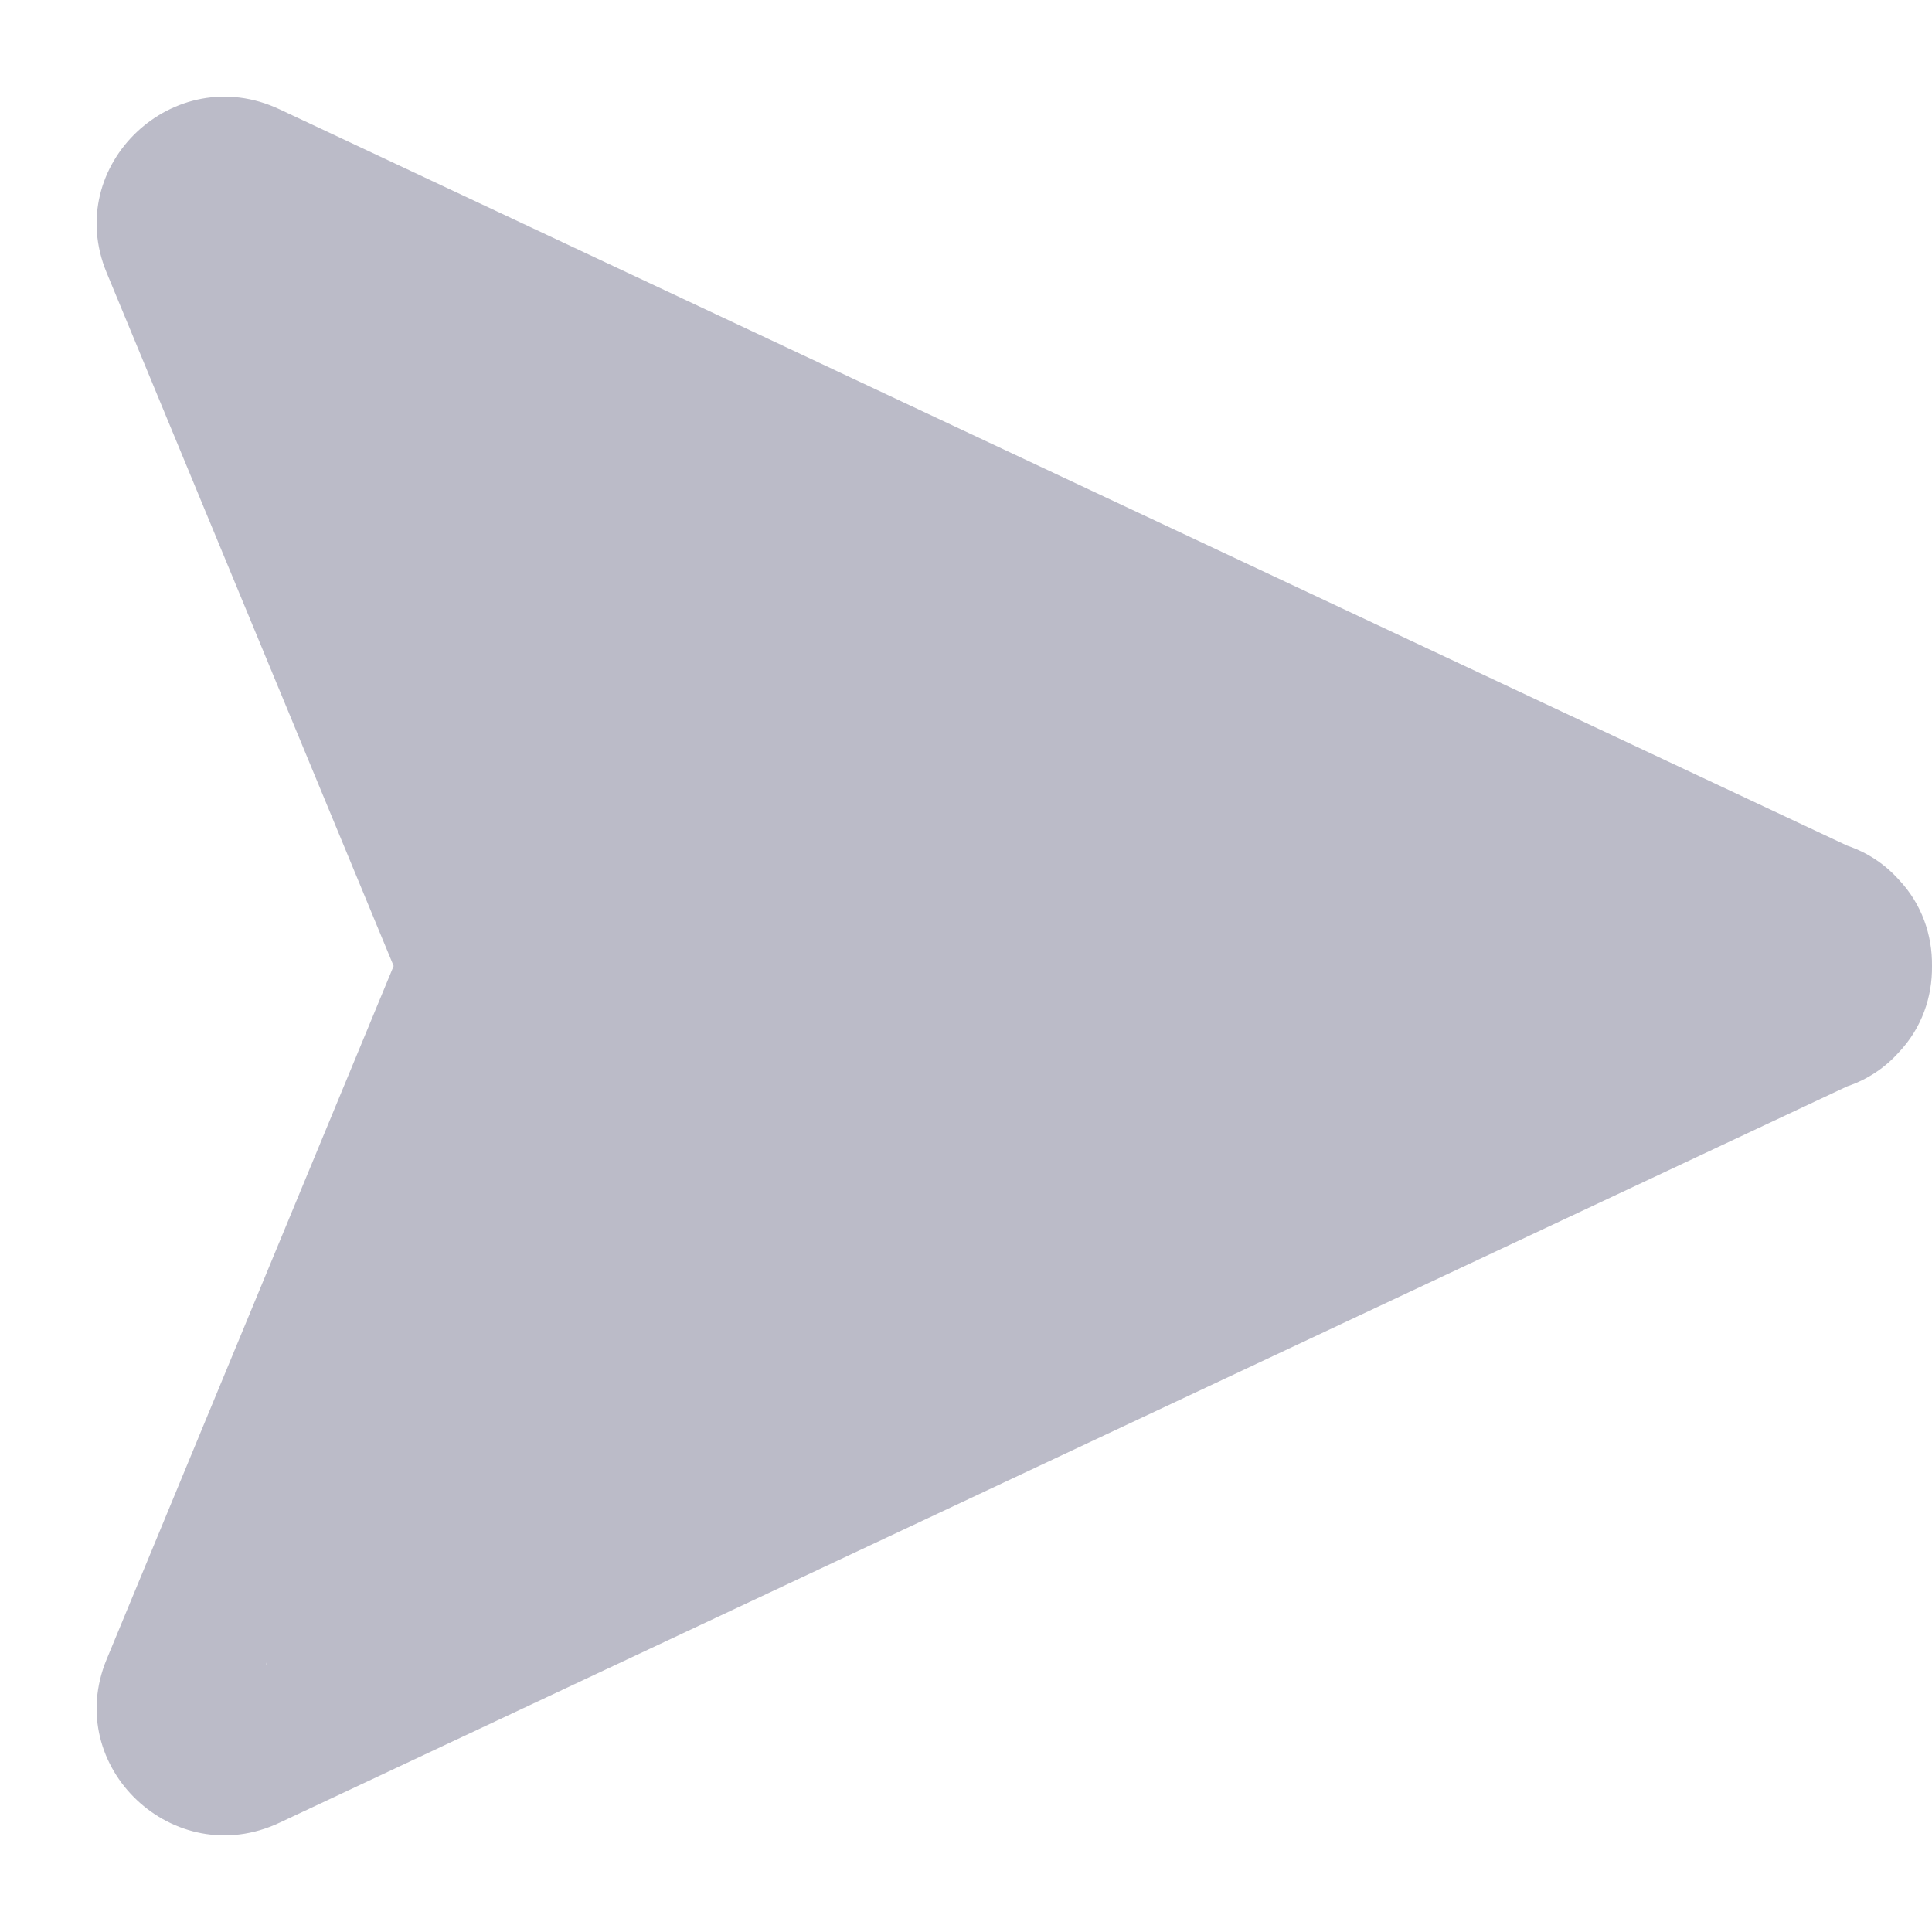
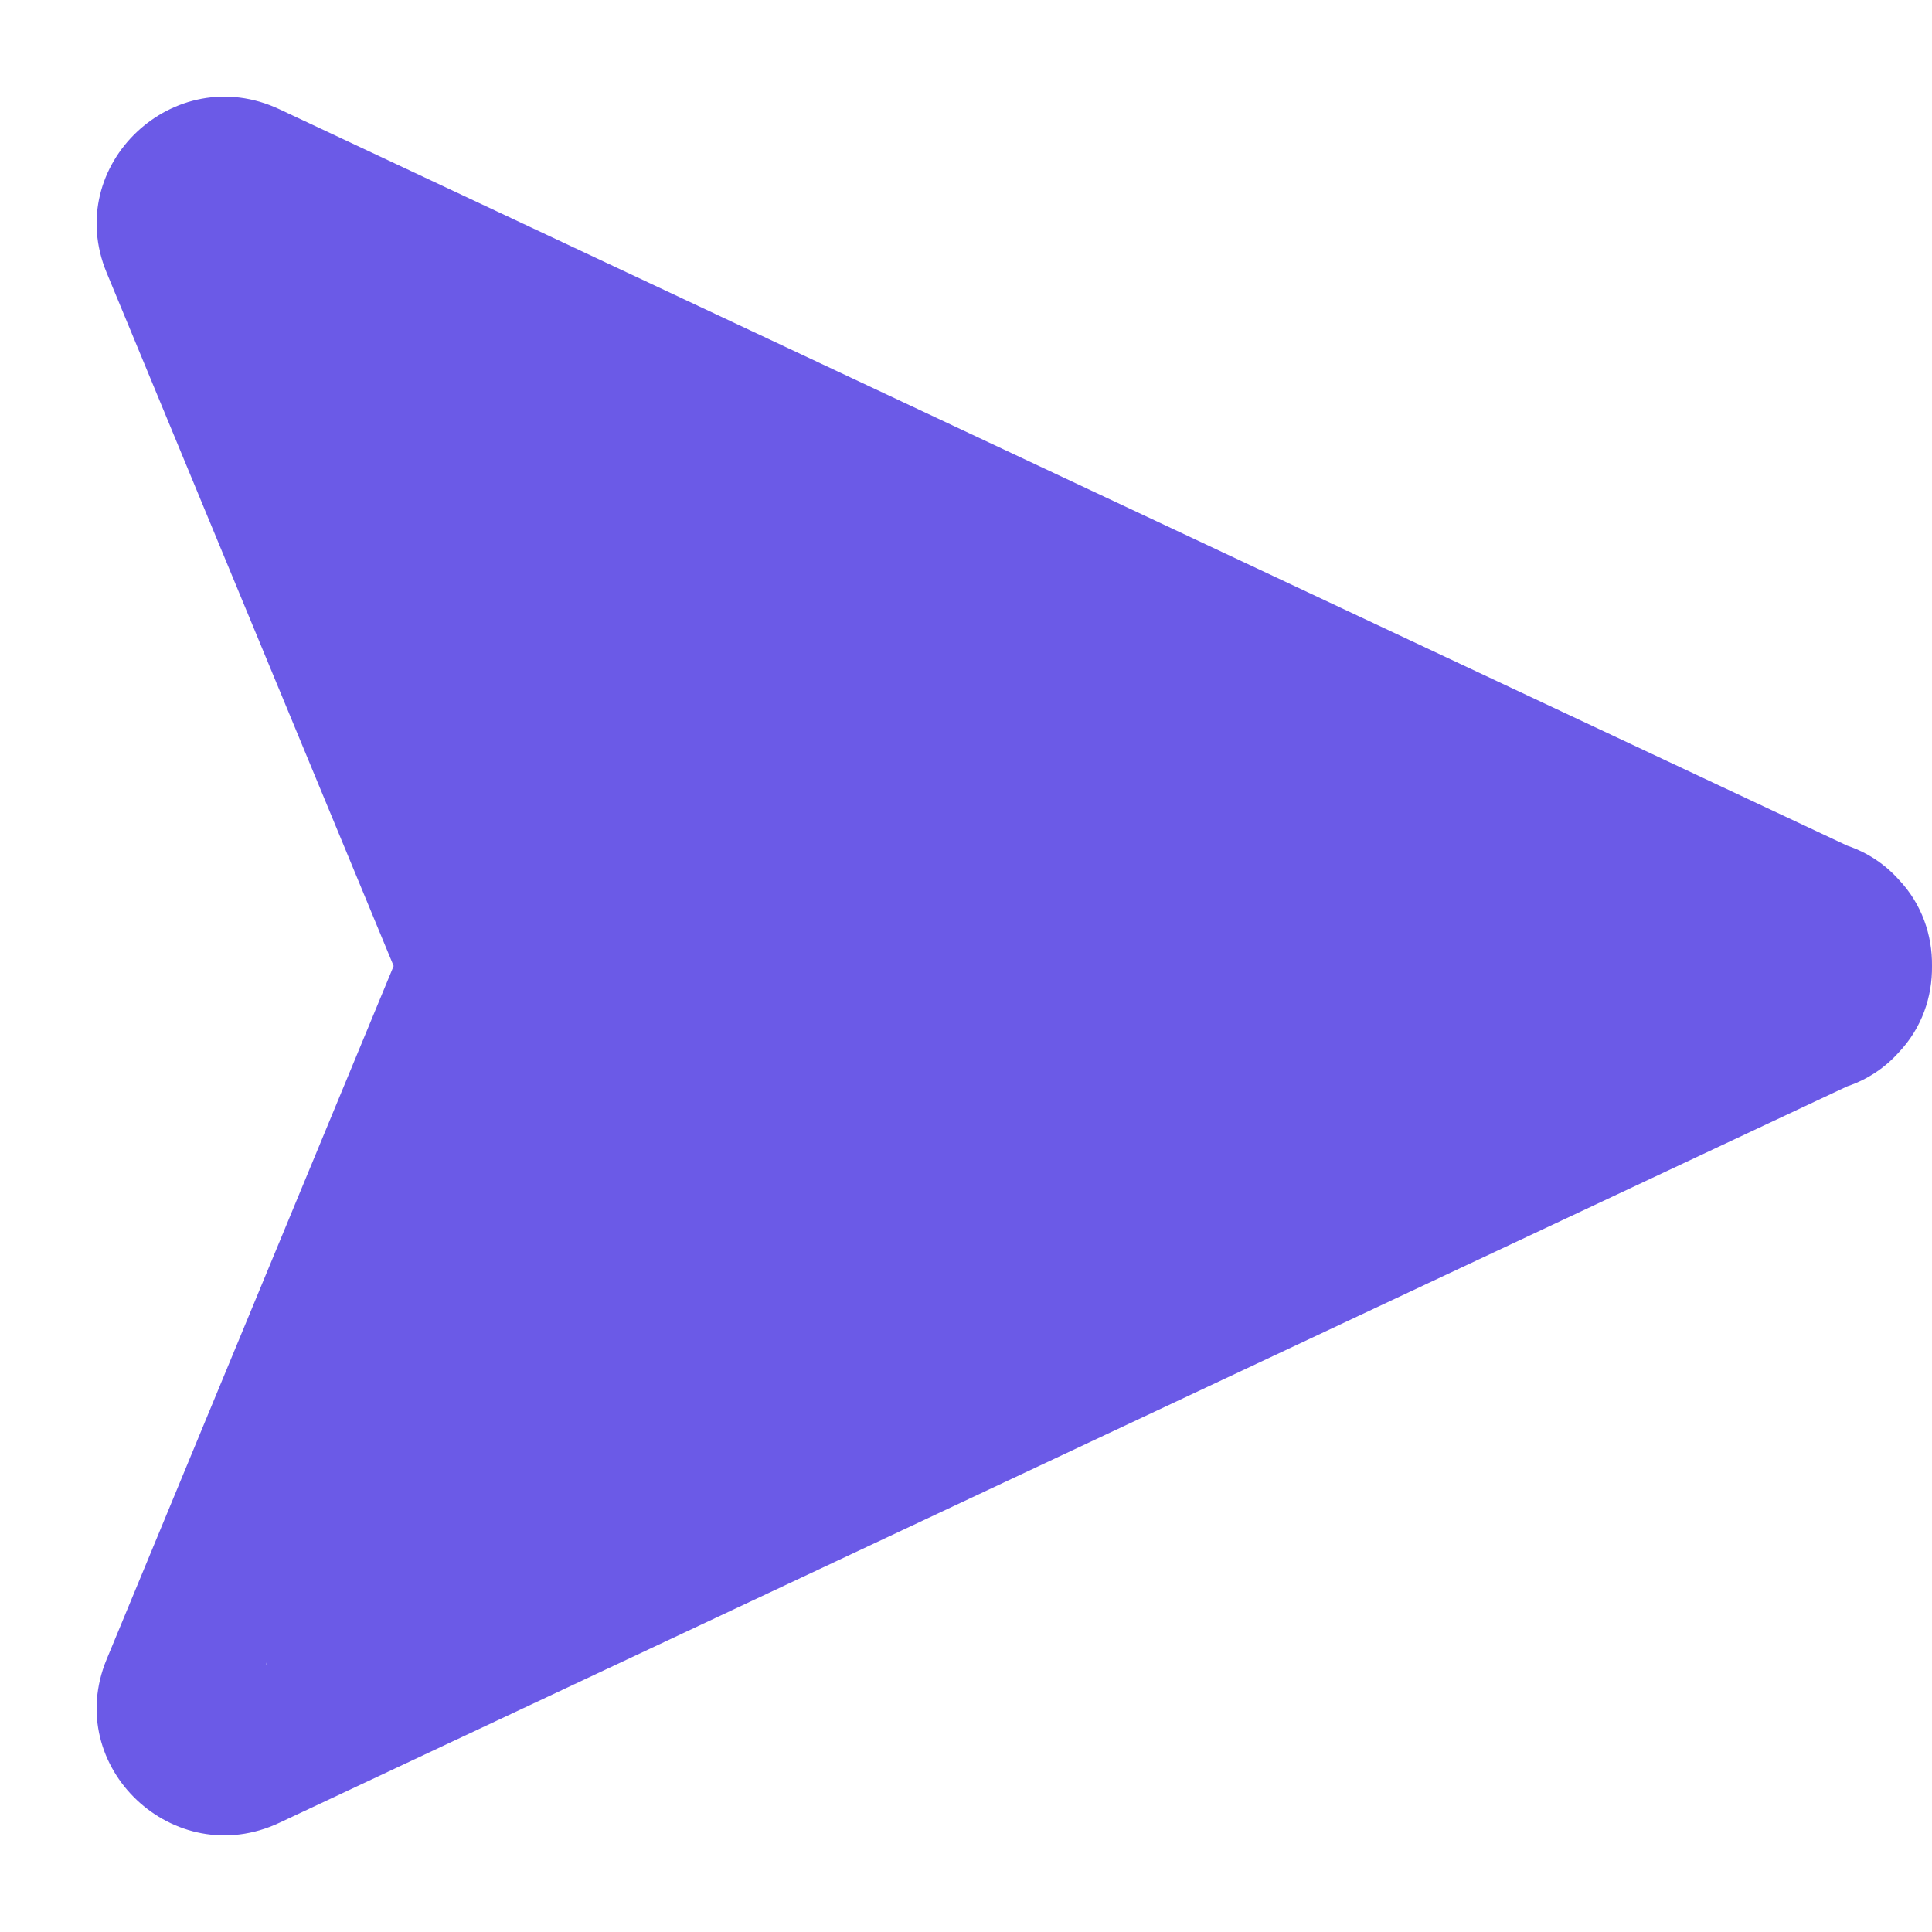
<svg xmlns="http://www.w3.org/2000/svg" width="20" height="20" viewBox="0 0 20 20" fill="none">
  <g id="icon/24/sent">
-     <path id="Union" fill-rule="evenodd" clip-rule="evenodd" d="M4.075 10L1.104 2.823C0.643 1.71 1.8 0.617 2.893 1.131L19.122 8.754C19.338 8.827 19.518 8.951 19.658 9.108C19.895 9.359 20.004 9.681 20 10C20.004 10.319 19.895 10.641 19.658 10.892C19.518 11.049 19.338 11.173 19.122 11.246L2.893 18.869C1.8 19.383 0.643 18.29 1.104 17.177L4.075 10ZM2.768 17.193L2.749 17.238L2.752 17.236L2.768 17.193Z" fill="#BBBBC8" />
+     <path id="Union" fill-rule="evenodd" clip-rule="evenodd" d="M4.075 10L1.104 2.823C0.643 1.71 1.8 0.617 2.893 1.131L19.122 8.754C19.338 8.827 19.518 8.951 19.658 9.108C19.895 9.359 20.004 9.681 20 10C20.004 10.319 19.895 10.641 19.658 10.892C19.518 11.049 19.338 11.173 19.122 11.246L2.893 18.869C1.8 19.383 0.643 18.29 1.104 17.177L4.075 10ZM2.768 17.193L2.749 17.238L2.752 17.236L2.768 17.193Z" fill="#6B5AE7" />
  </g>
</svg>
